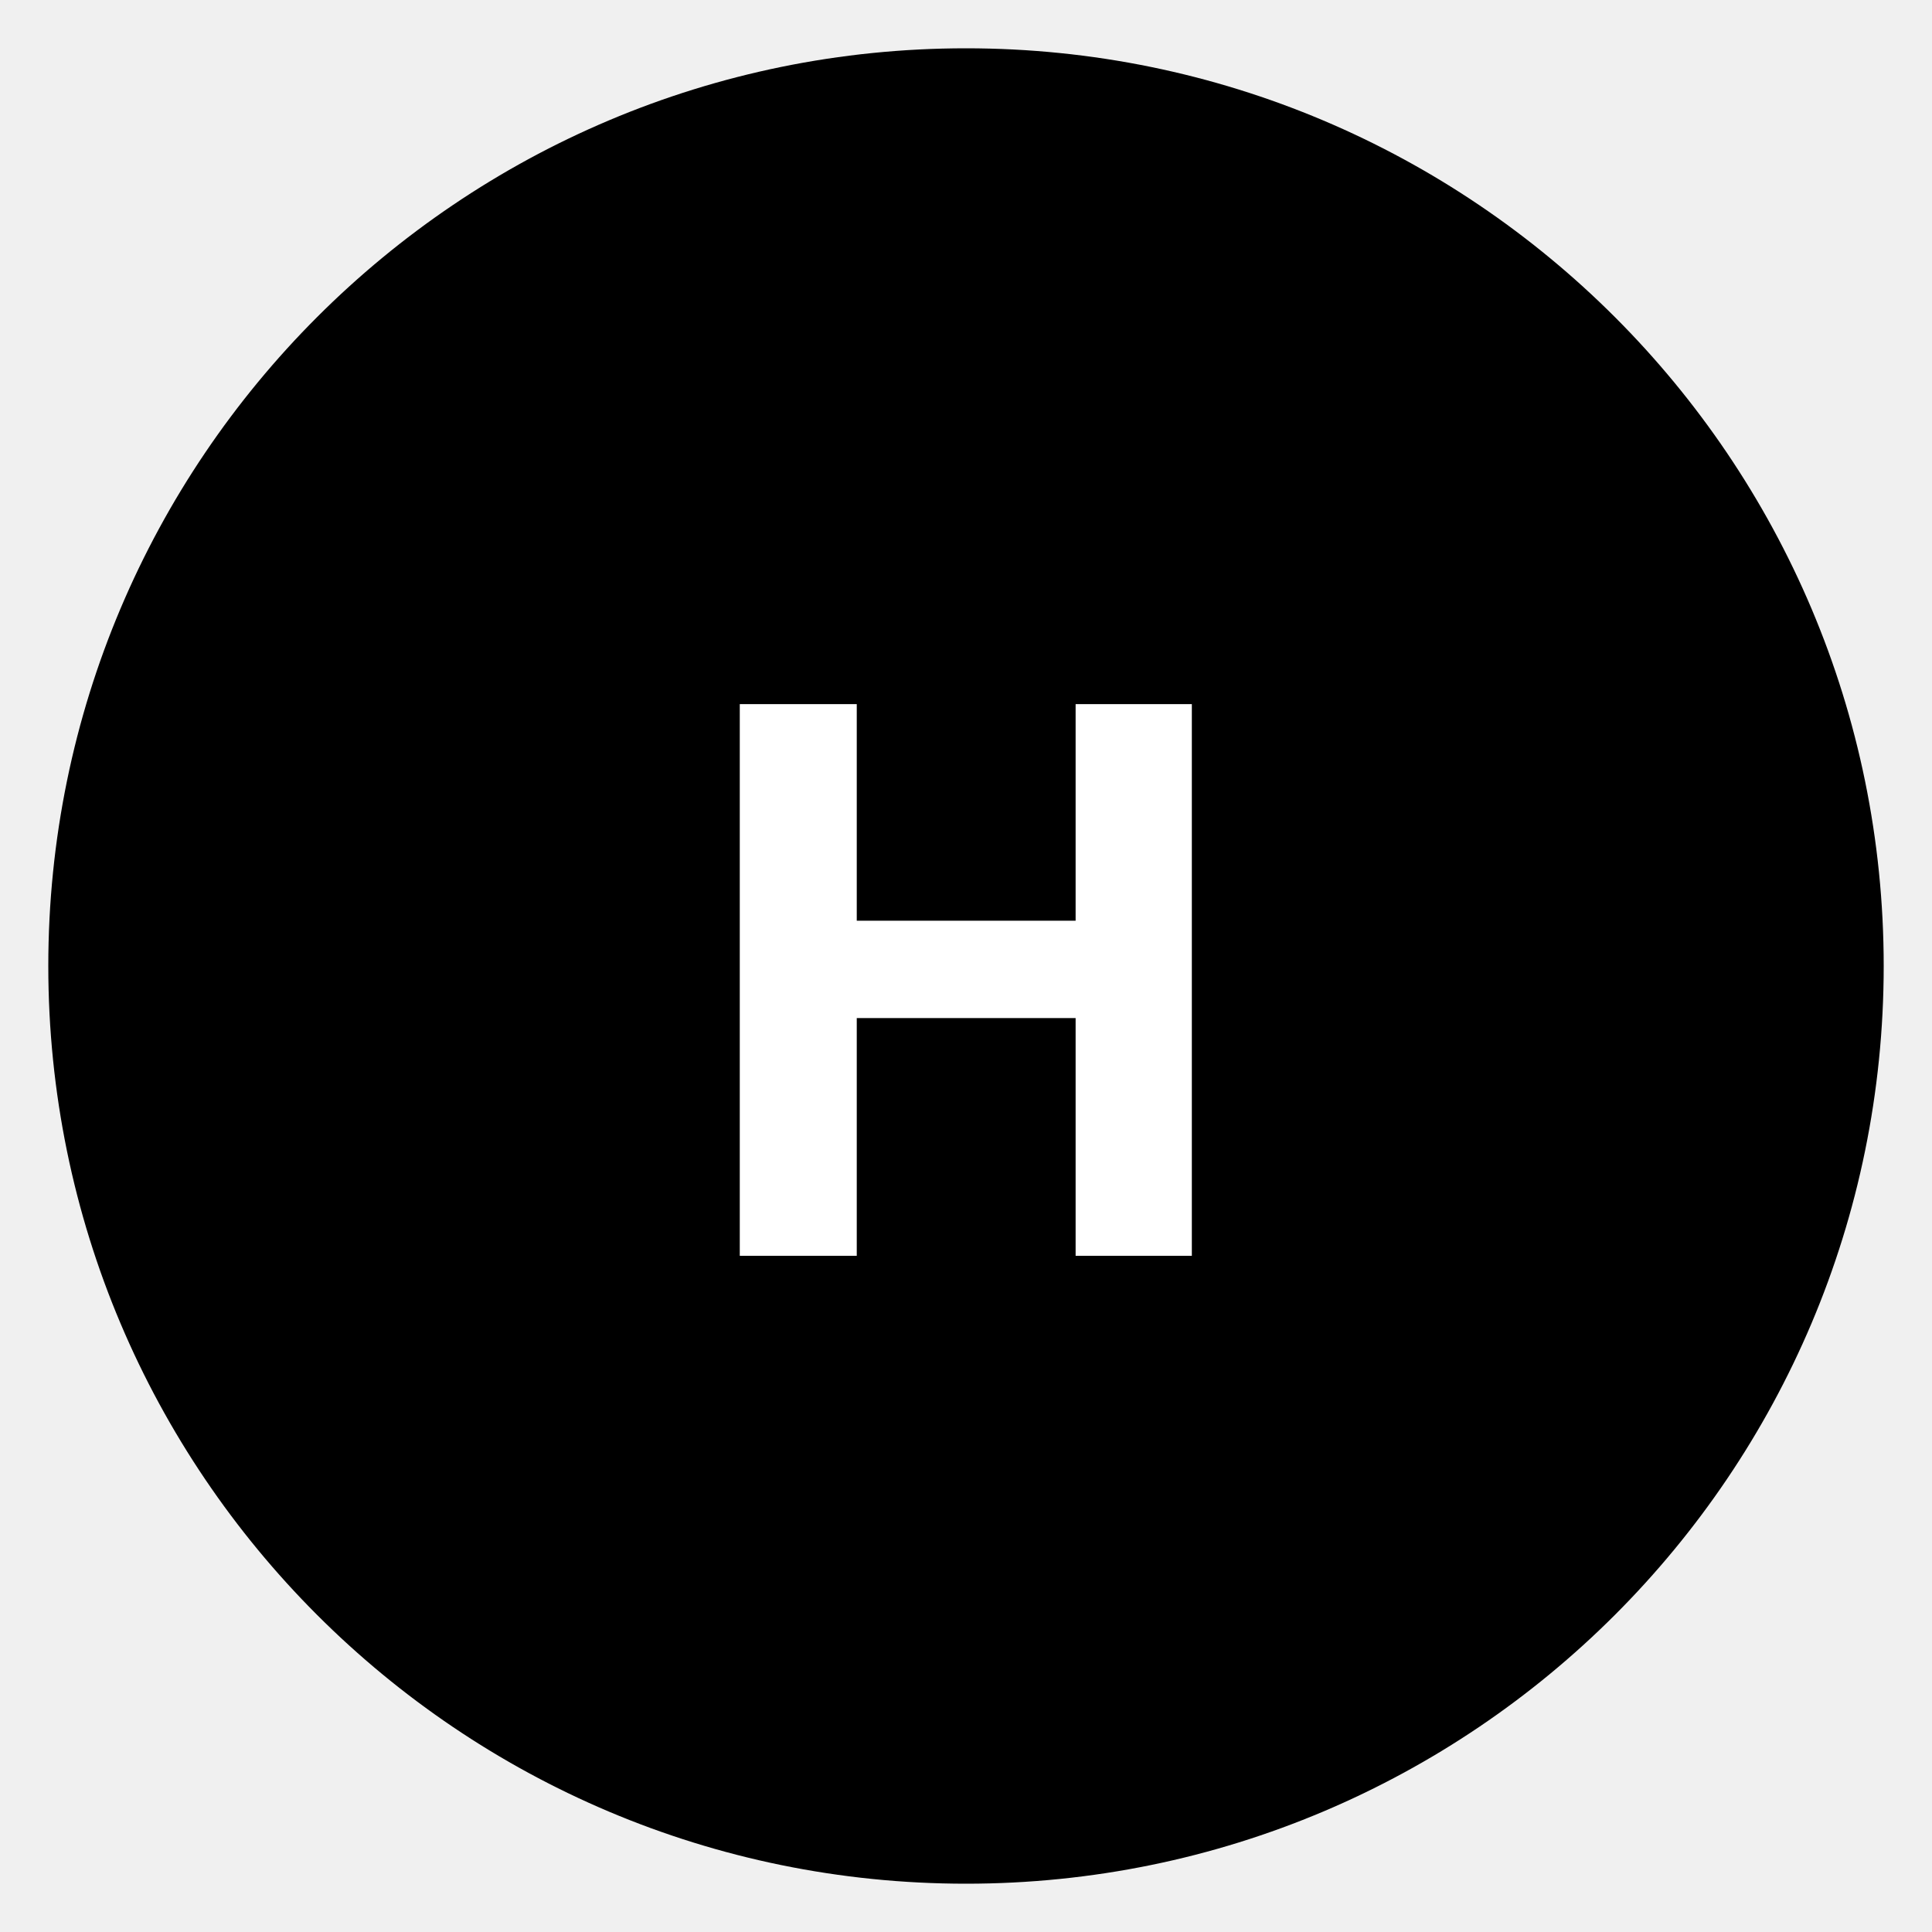
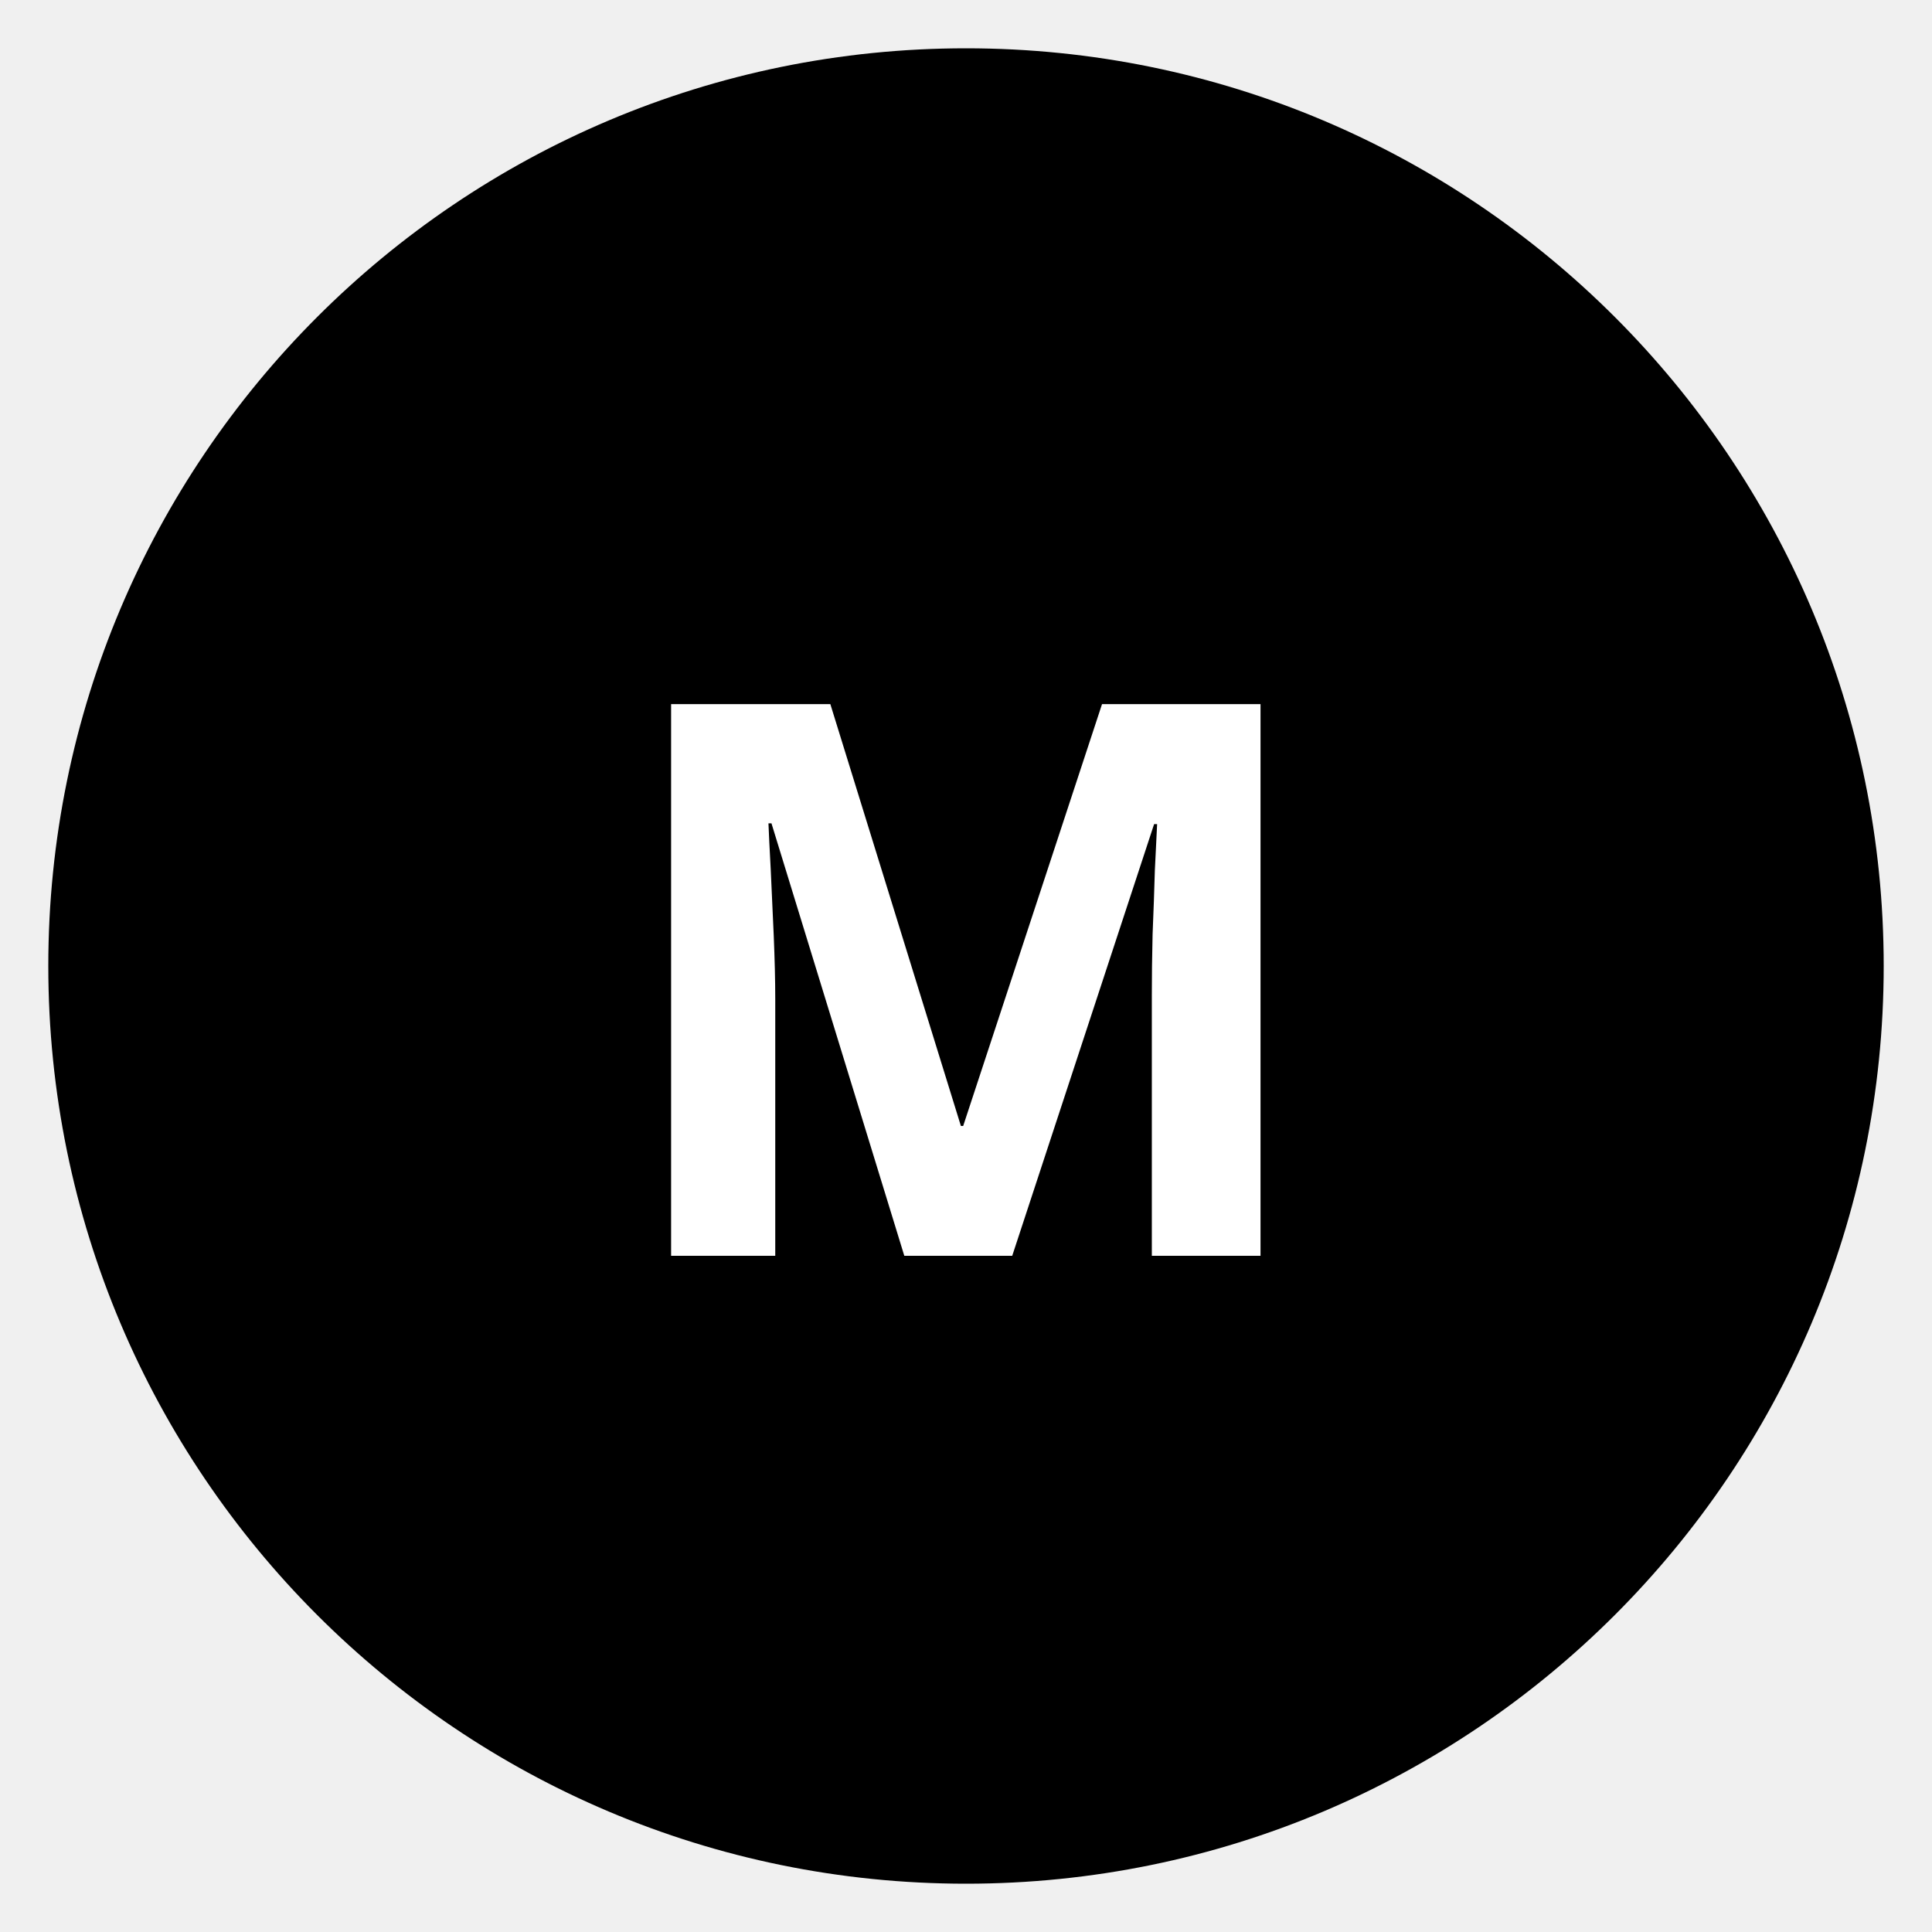
- <svg xmlns="http://www.w3.org/2000/svg" width="40" height="40" viewBox="0 0 40 40" fill="none">
+ <svg xmlns="http://www.w3.org/2000/svg" width="40" height="40" fill="none">
  <circle cx="20" cy="20" r="18" fill="currentColor" stroke="currentColor" stroke-width="2" />
-   <text x="20" y="26" text-anchor="middle" fill="white" font-family="system-ui, sans-serif" font-size="16" font-weight="bold">H</text>
+   <text x="20" y="26" text-anchor="middle" fill="#fff" font-family="system-ui, sans-serif" font-size="16" font-weight="bold">M</text>
</svg>
